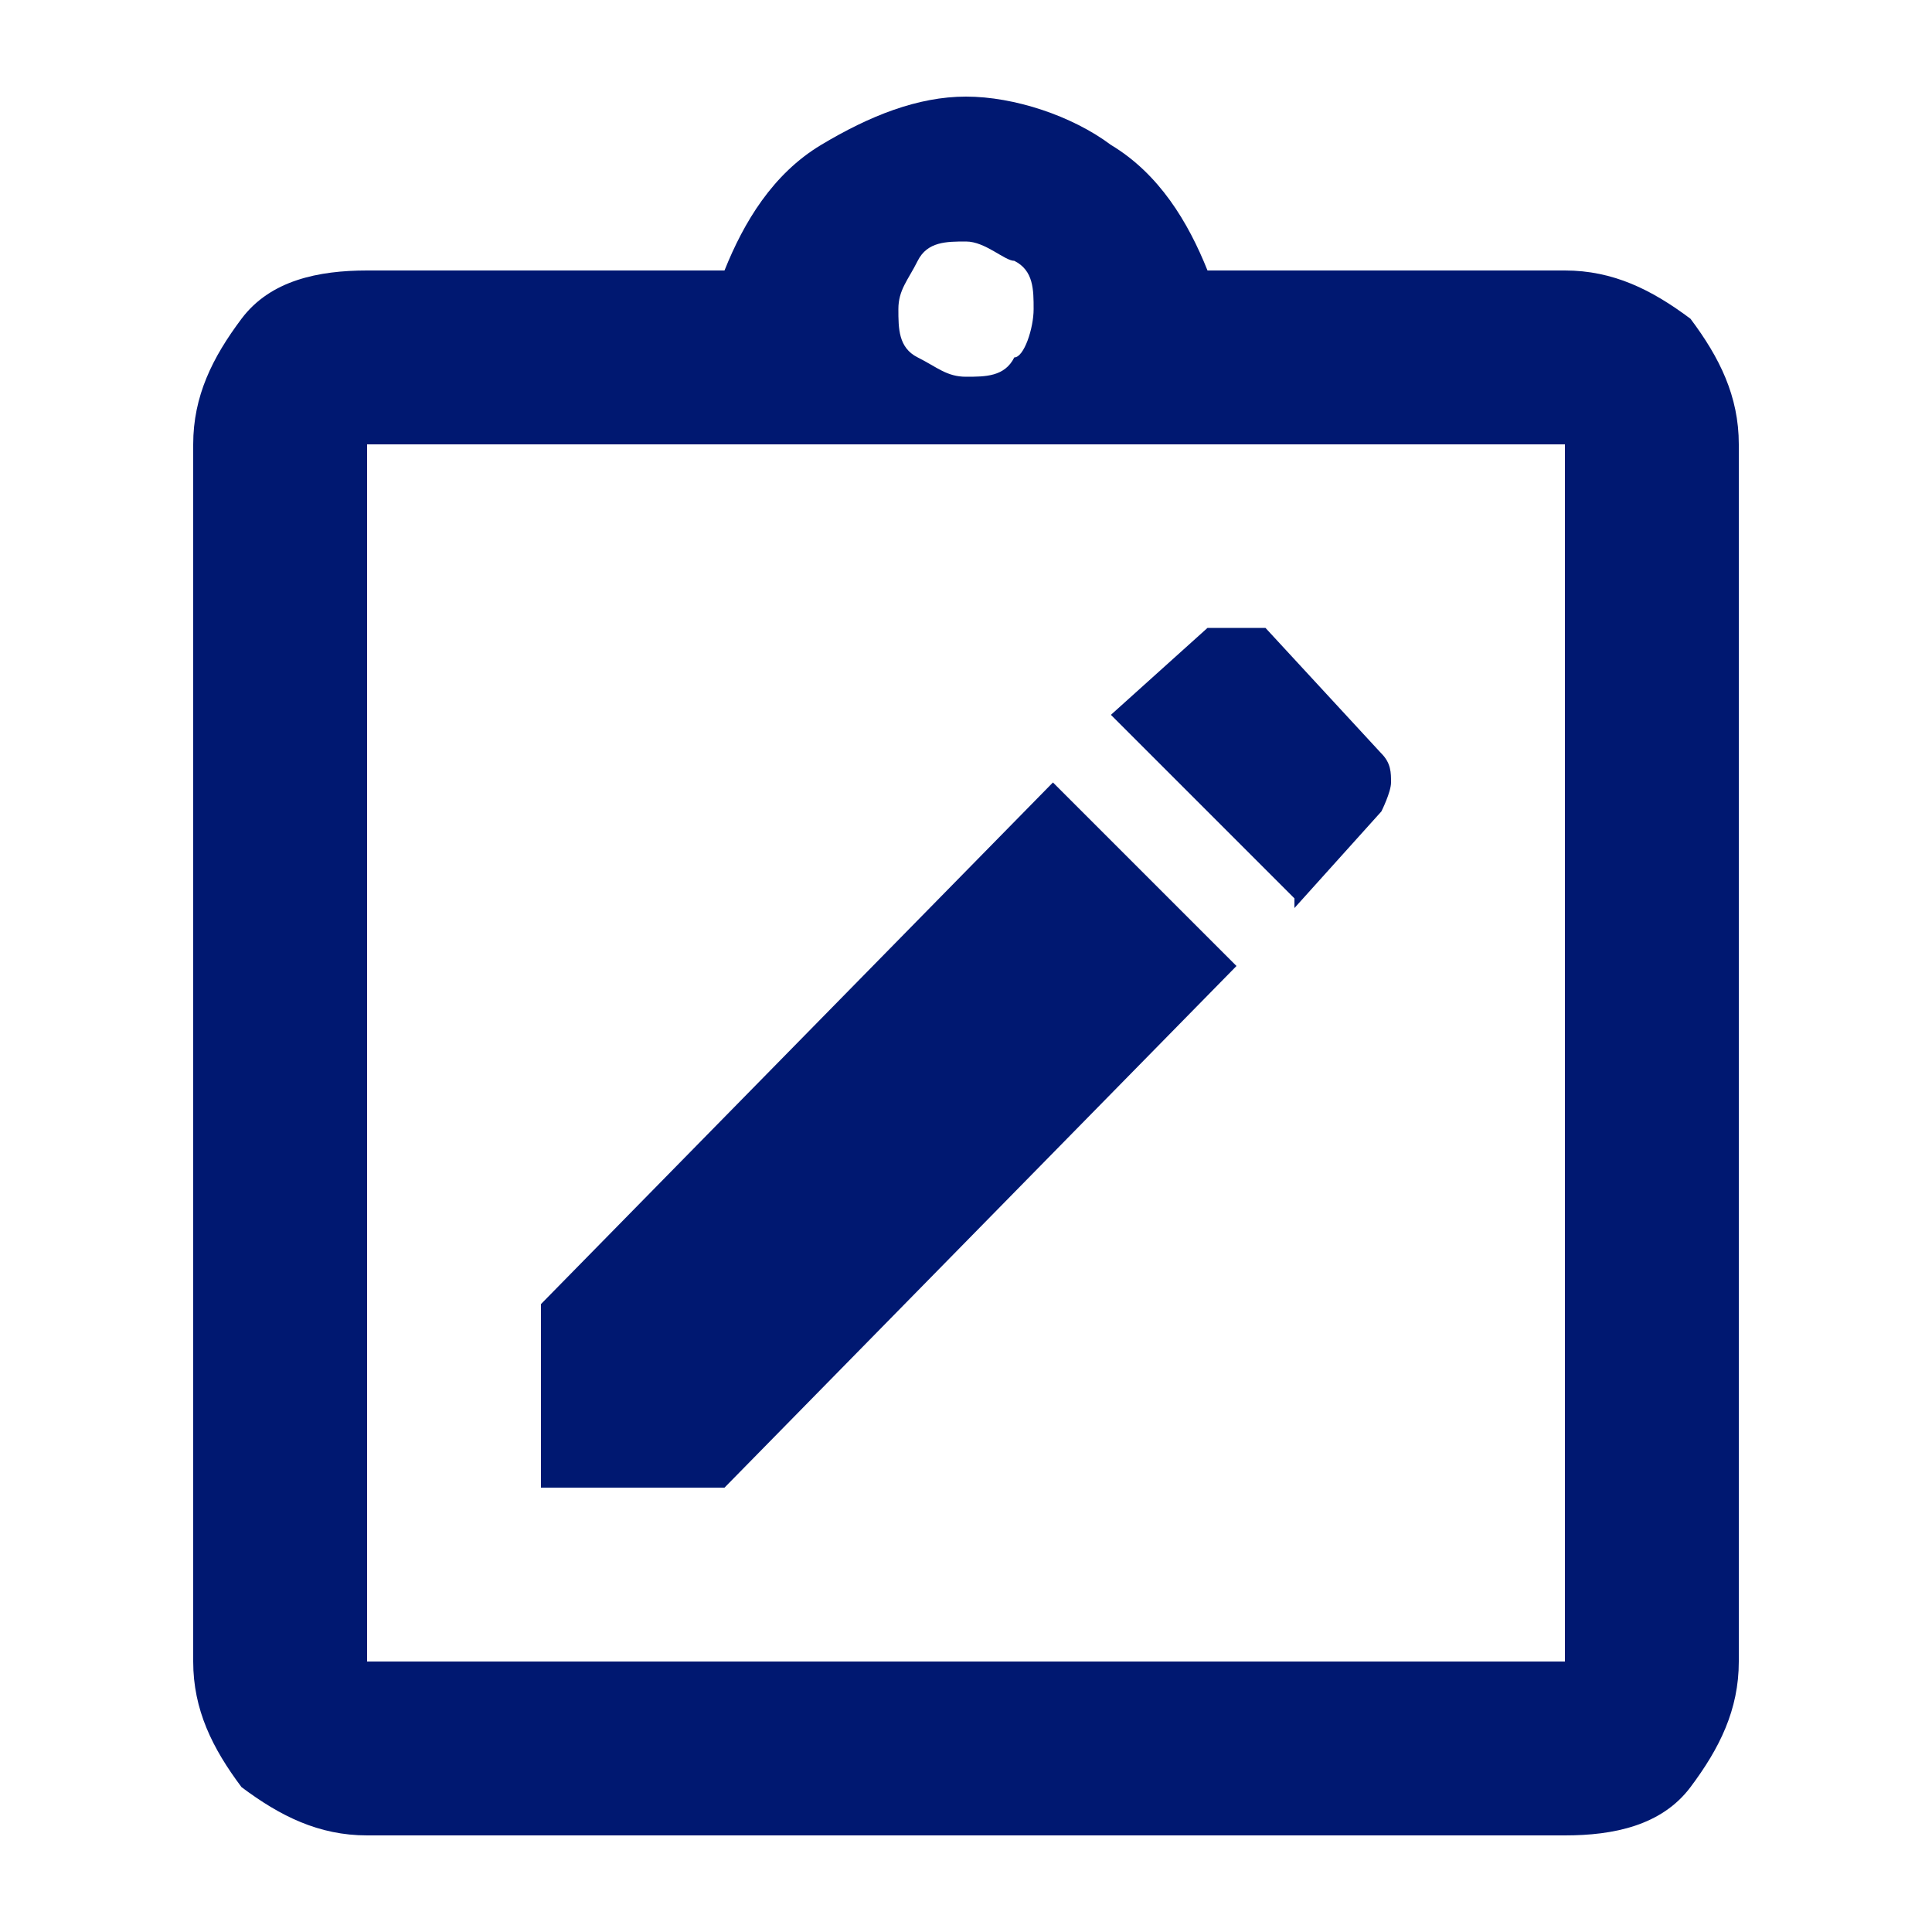
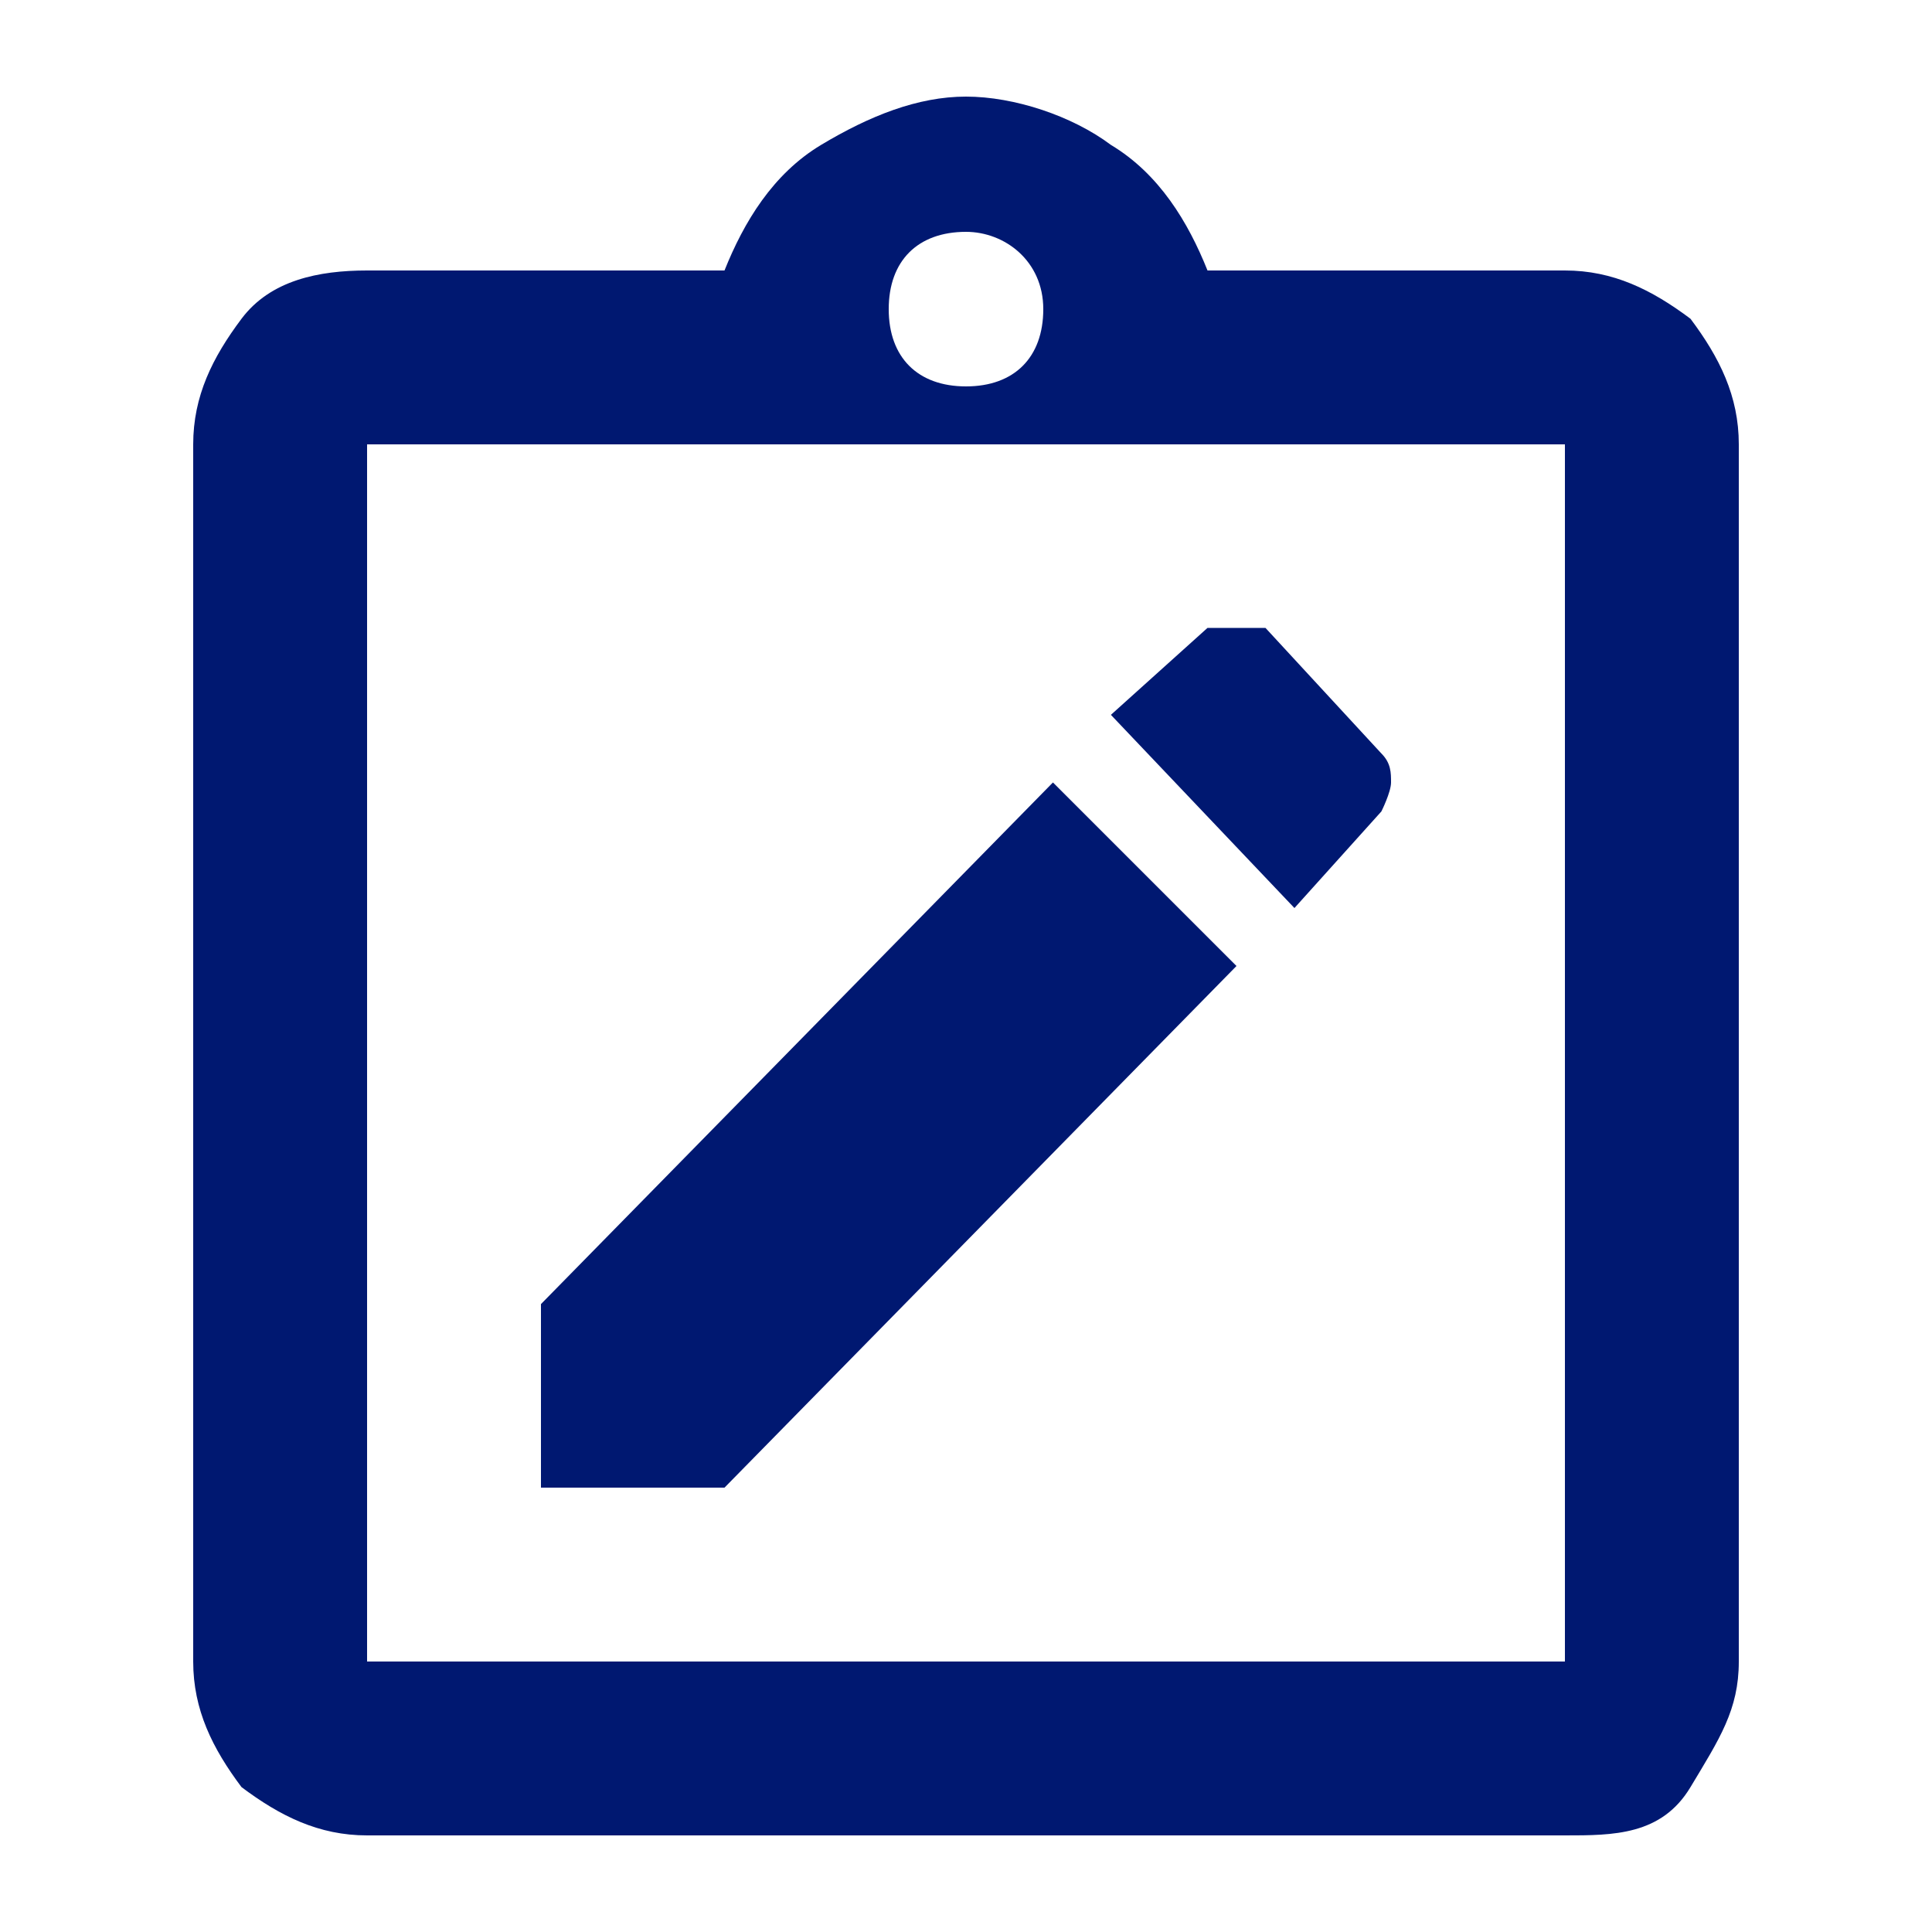
- <svg xmlns="http://www.w3.org/2000/svg" id="_レイヤー_1" version="1.1" viewBox="0 0 20 20">
+ <svg xmlns="http://www.w3.org/2000/svg" id="memo" version="1.1" viewBox="0 0 20 20">
  <defs>
    <style>
      .st0 {
        fill: #001871;
      }
    </style>
  </defs>
-   <path class="st0" d="M5.6,15.4h1.9l5.3-5.4-1.9-1.9-5.3,5.4s0,1.9,0,1.9ZM13.4,9.4l.9-1s.1-.2.1-.3,0-.2-.1-.3l-1.2-1.3s-.2,0-.3,0-.2,0-.3,0l-1,.9,1.9,1.9h0ZM3.8,19c-.5,0-.9-.2-1.3-.5-.3-.4-.5-.8-.5-1.3V4.6c0-.5.2-.9.5-1.3s.8-.5,1.3-.5h3.7c.2-.5.5-1,1-1.3s1-.5,1.5-.5,1.1.2,1.5.5c.5.3.8.8,1,1.3h3.7c.5,0,.9.2,1.3.5.3.4.5.8.5,1.3v12.6c0,.5-.2.9-.5,1.3s-.8.5-1.3.5H3.8ZM3.8,17.2h12.4V4.6H3.8v12.6ZM10,3.9c.2,0,.4,0,.5-.2.1,0,.2-.3.2-.5s0-.4-.2-.5c-.1,0-.3-.2-.5-.2s-.4,0-.5.2-.2.3-.2.5,0,.4.2.5.3.2.5.2Z" />
+   <polygon class="st0" points="5.6 15.4 7.5 15.4 12.8 10 10.9 8.1 5.6 13.5 5.6 15.4" />
+   <path class="st0" d="M13.4,9.4l.9-1s.1-.2.1-.3,0-.2-.1-.3l-1.2-1.3s-.2,0-.3,0-.2,0-.3,0l-1,.9,1.9,2Z" />
+   <path class="st0" d="M17.5,3.3c-.4-.3-.8-.5-1.3-.5h-3.7c-.2-.5-.5-1-1-1.3-.4-.3-1-.5-1.5-.5s-1,.2-1.5.5-.8.8-1,1.3h-3.7c-.5,0-1,.1-1.3.5-.3.4-.5.8-.5,1.3v12.6c0,.5.2.9.5,1.3.4.3.8.5,1.3.5h12.4c.5,0,1,0,1.3-.5s.5-.8.5-1.3V4.6c0-.5-.2-.9-.5-1.3ZM10,2.4c.4,0,.8.3.8.8s-.3.8-.8.8-.8-.3-.8-.8.3-.8.8-.8ZM16.2,17.2H3.8V4.6h12.4v12.6Z" />
</svg>
